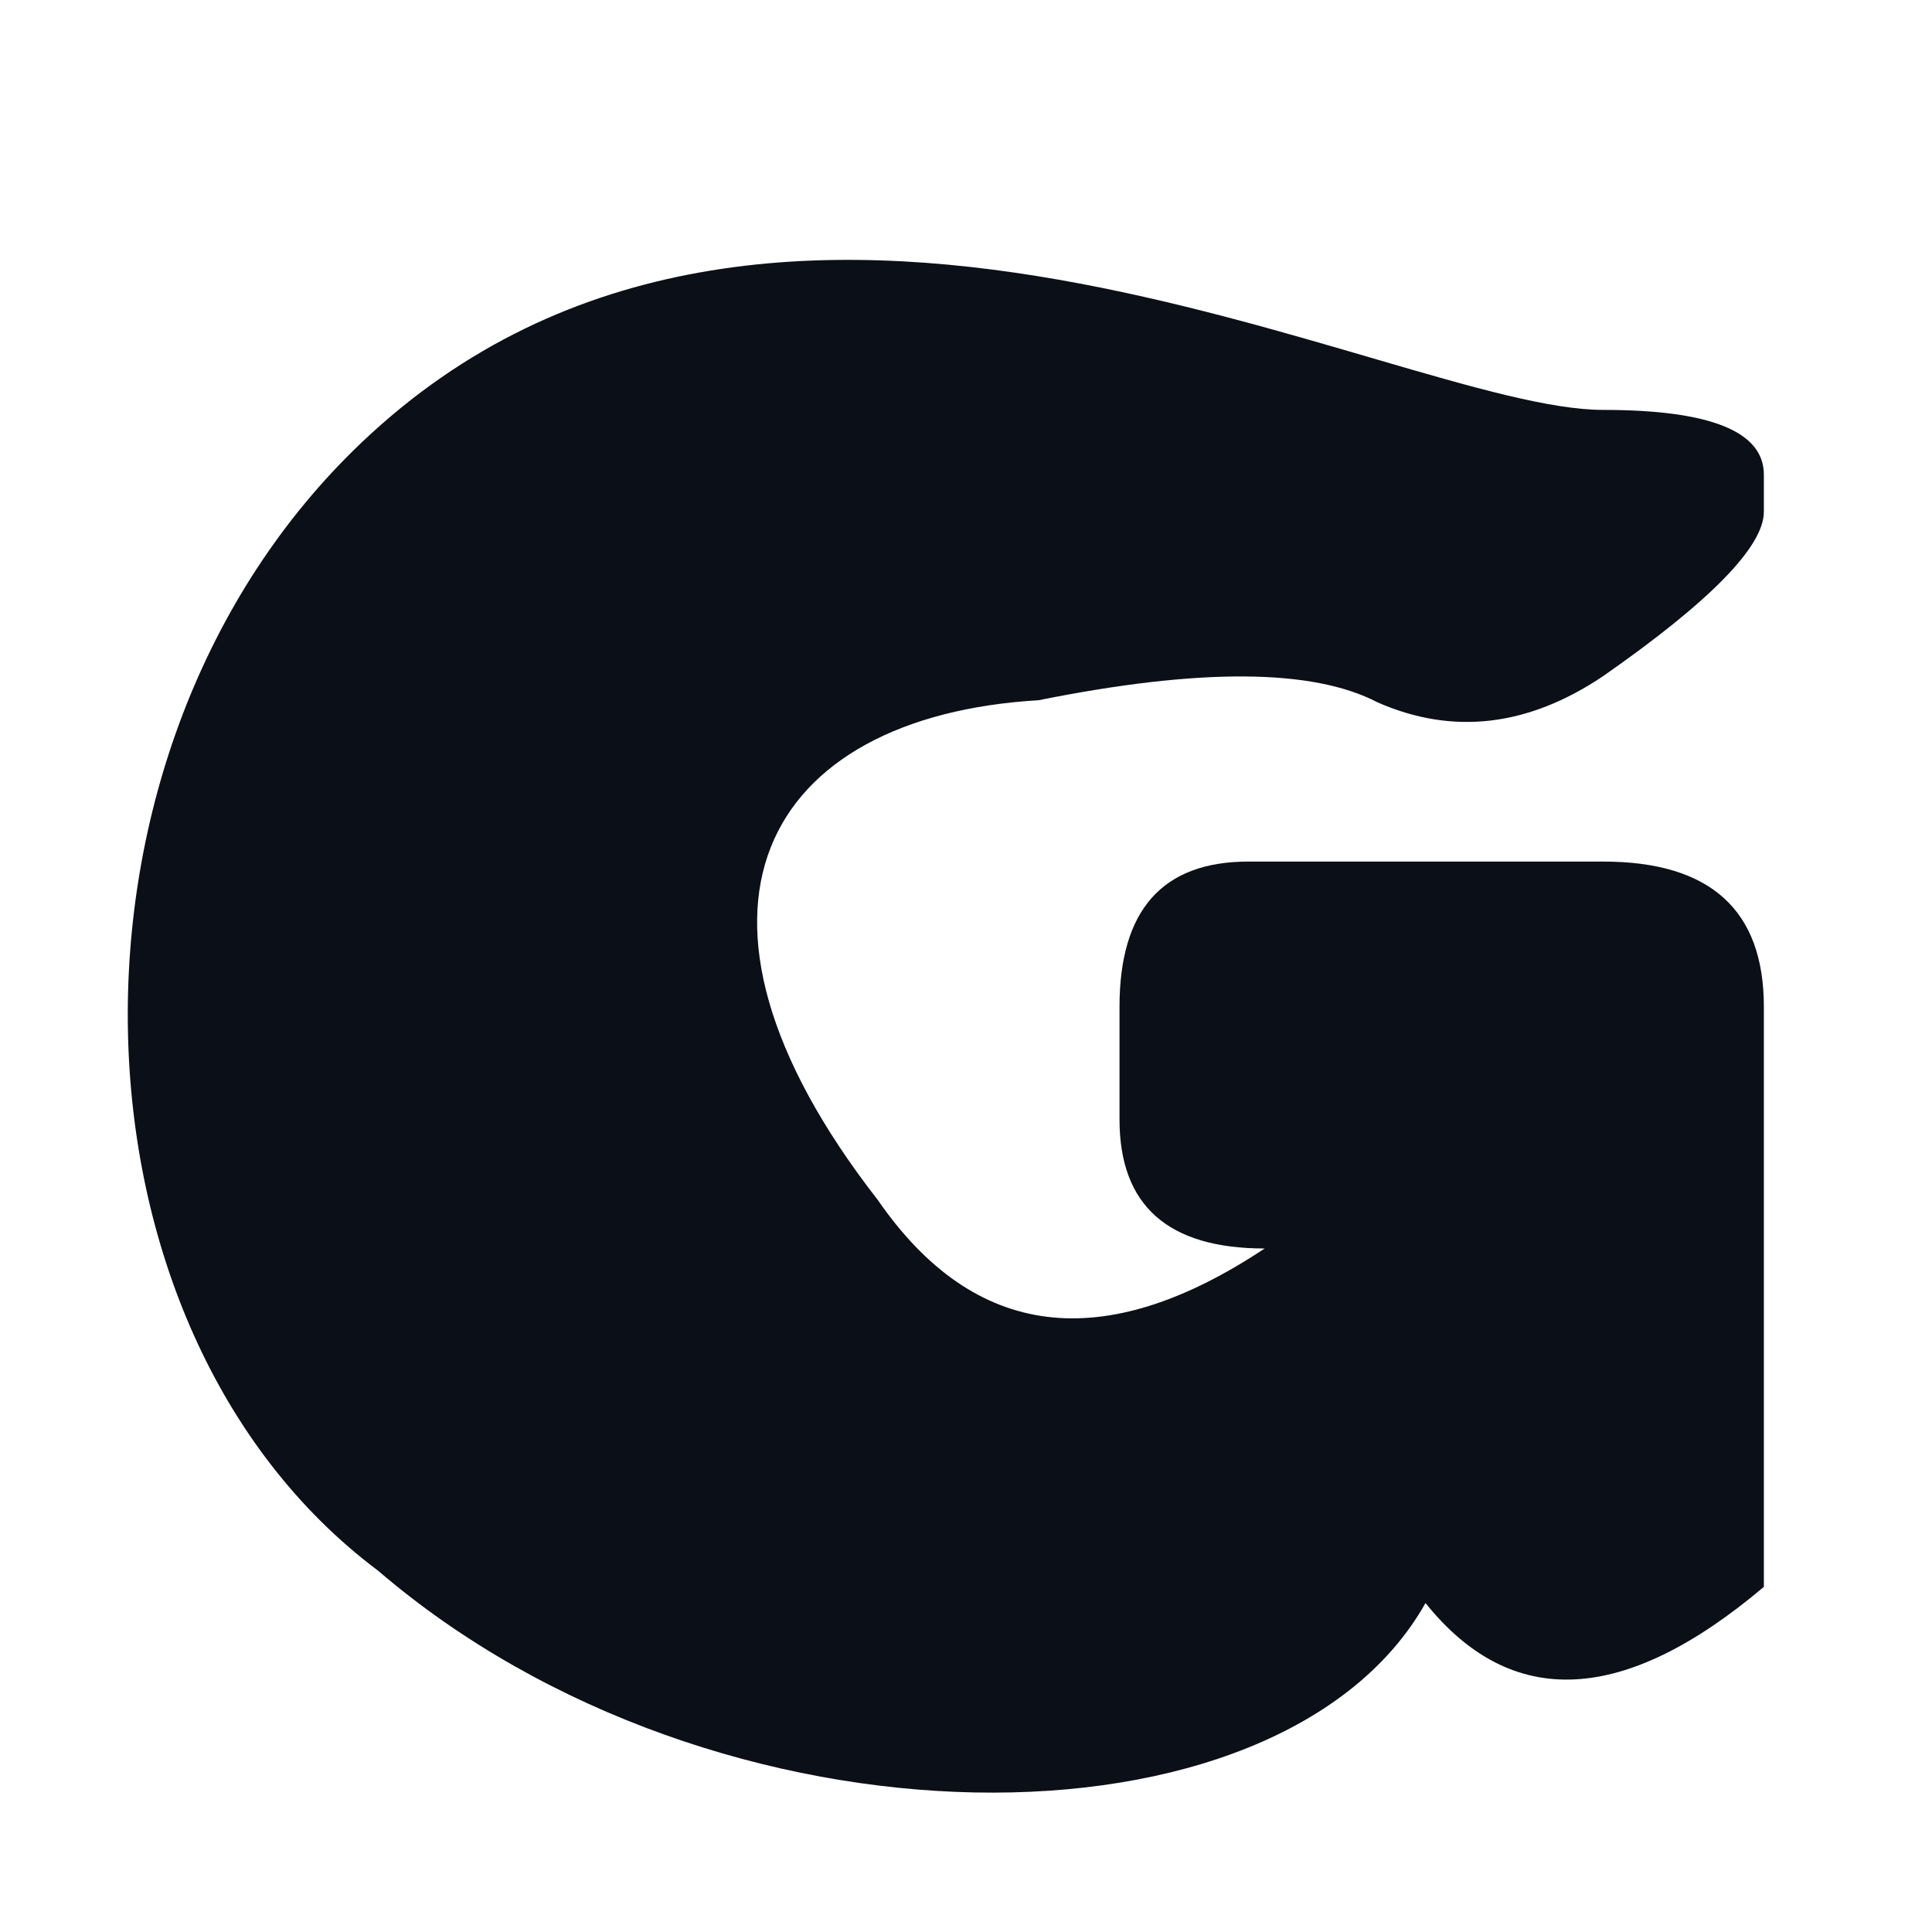
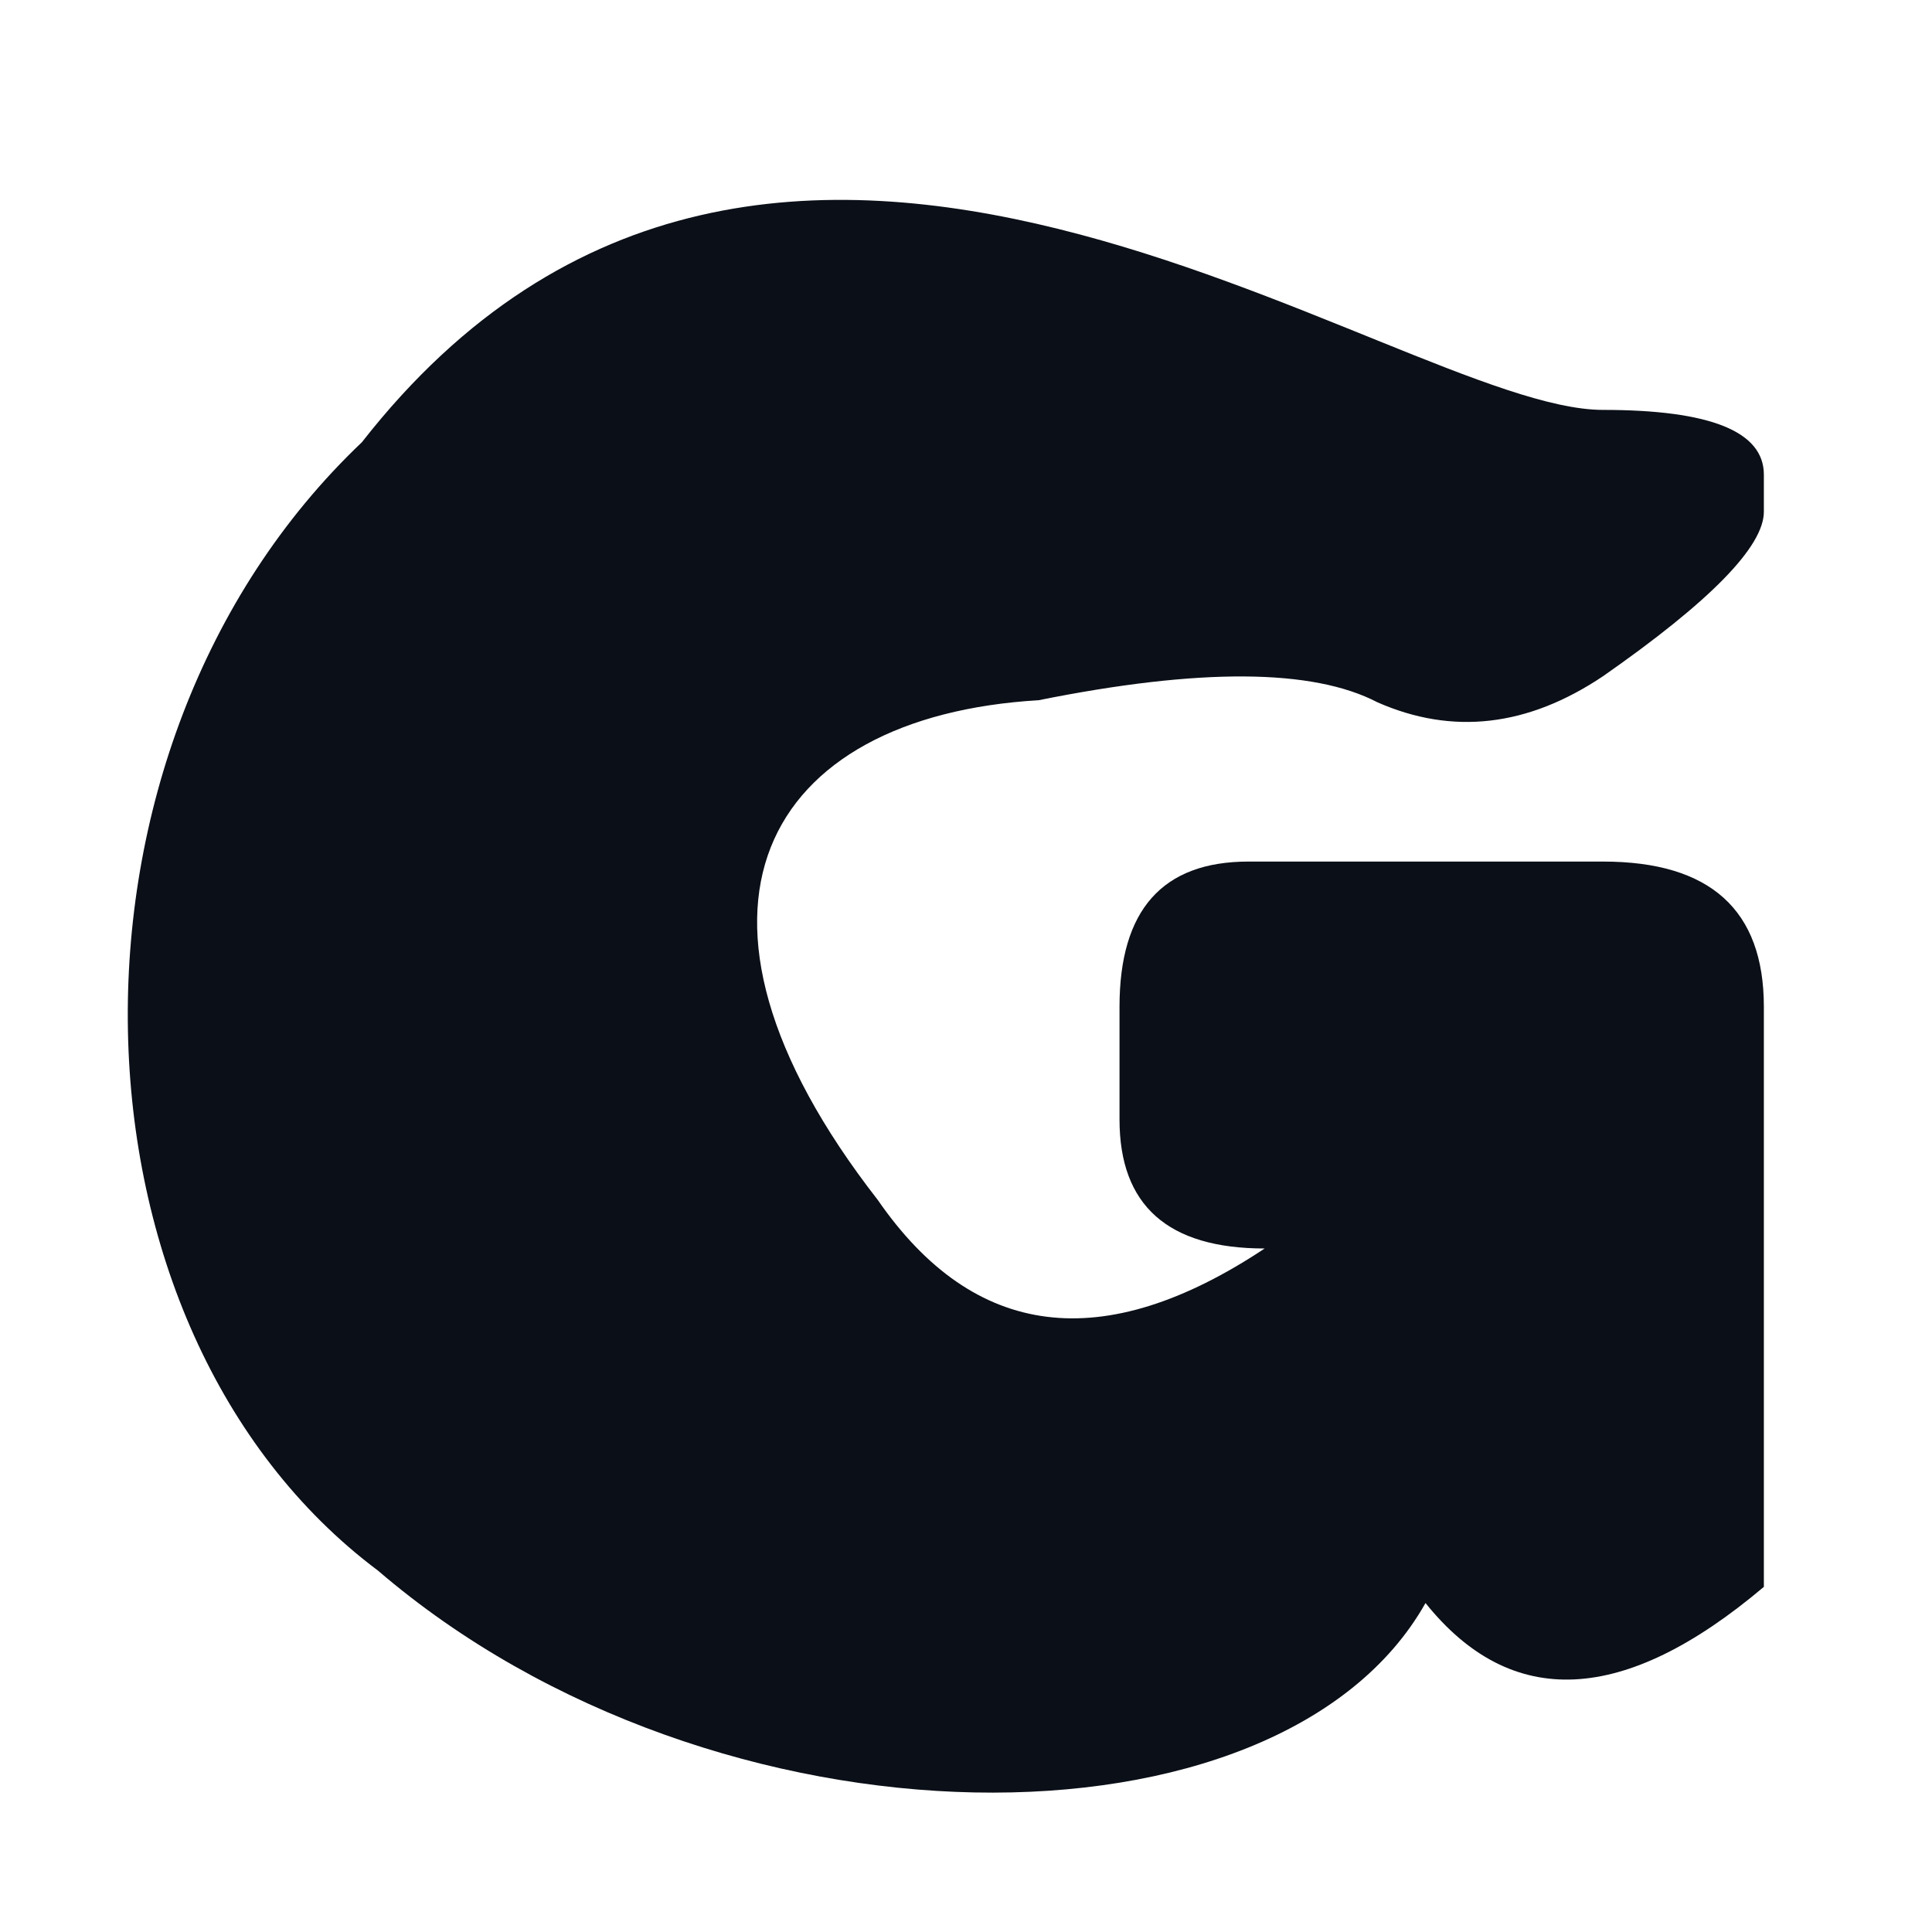
<svg xmlns="http://www.w3.org/2000/svg" viewBox="0 0 37 37" role="img" aria-label="Chunks G native source candidate 400">
  <g fill="#0B0F17" fill-rule="evenodd">
-     <path d="M30.70 7.85 C26.70 7.85 14.80 0.99 6.93 8.47 C0.75 14.34 1.06 25.45 7.24 30.08 C13.72 35.64 24.52 35.64 27.30 30.70 Q29.77 33.78 33.78 30.39 L33.78 19.28 Q33.78 16.50 30.70 16.50 L23.91 16.50 Q21.44 16.50 21.44 19.28 L21.44 21.44 Q21.44 23.91 24.22 23.91 Q19.58 26.99 16.81 22.98 C12.48 17.42 14.65 13.72 19.89 13.41 Q24.52 12.48 26.38 13.45 Q28.54 14.40 30.70 12.95 Q33.78 10.80 33.78 9.80 L33.78 9.09 Q33.78 7.85 30.70 7.85 Z" />
+     <path d="M30.70 7.85 C26.70 7.85 14.80 -1.60 6.93 8.47 C0.75 14.34 1.06 25.45 7.24 30.08 C13.72 35.64 24.52 35.64 27.30 30.70 Q29.77 33.78 33.78 30.39 L33.78 19.28 Q33.78 16.50 30.70 16.50 L23.91 16.50 Q21.44 16.50 21.44 19.28 L21.44 21.44 Q21.44 23.91 24.22 23.91 Q19.58 26.99 16.81 22.98 C12.48 17.42 14.65 13.72 19.89 13.41 Q24.52 12.48 26.38 13.45 Q28.54 14.40 30.70 12.95 Q33.78 10.80 33.78 9.80 L33.78 9.09 Q33.78 7.85 30.70 7.85 Z" />
  </g>
</svg>
